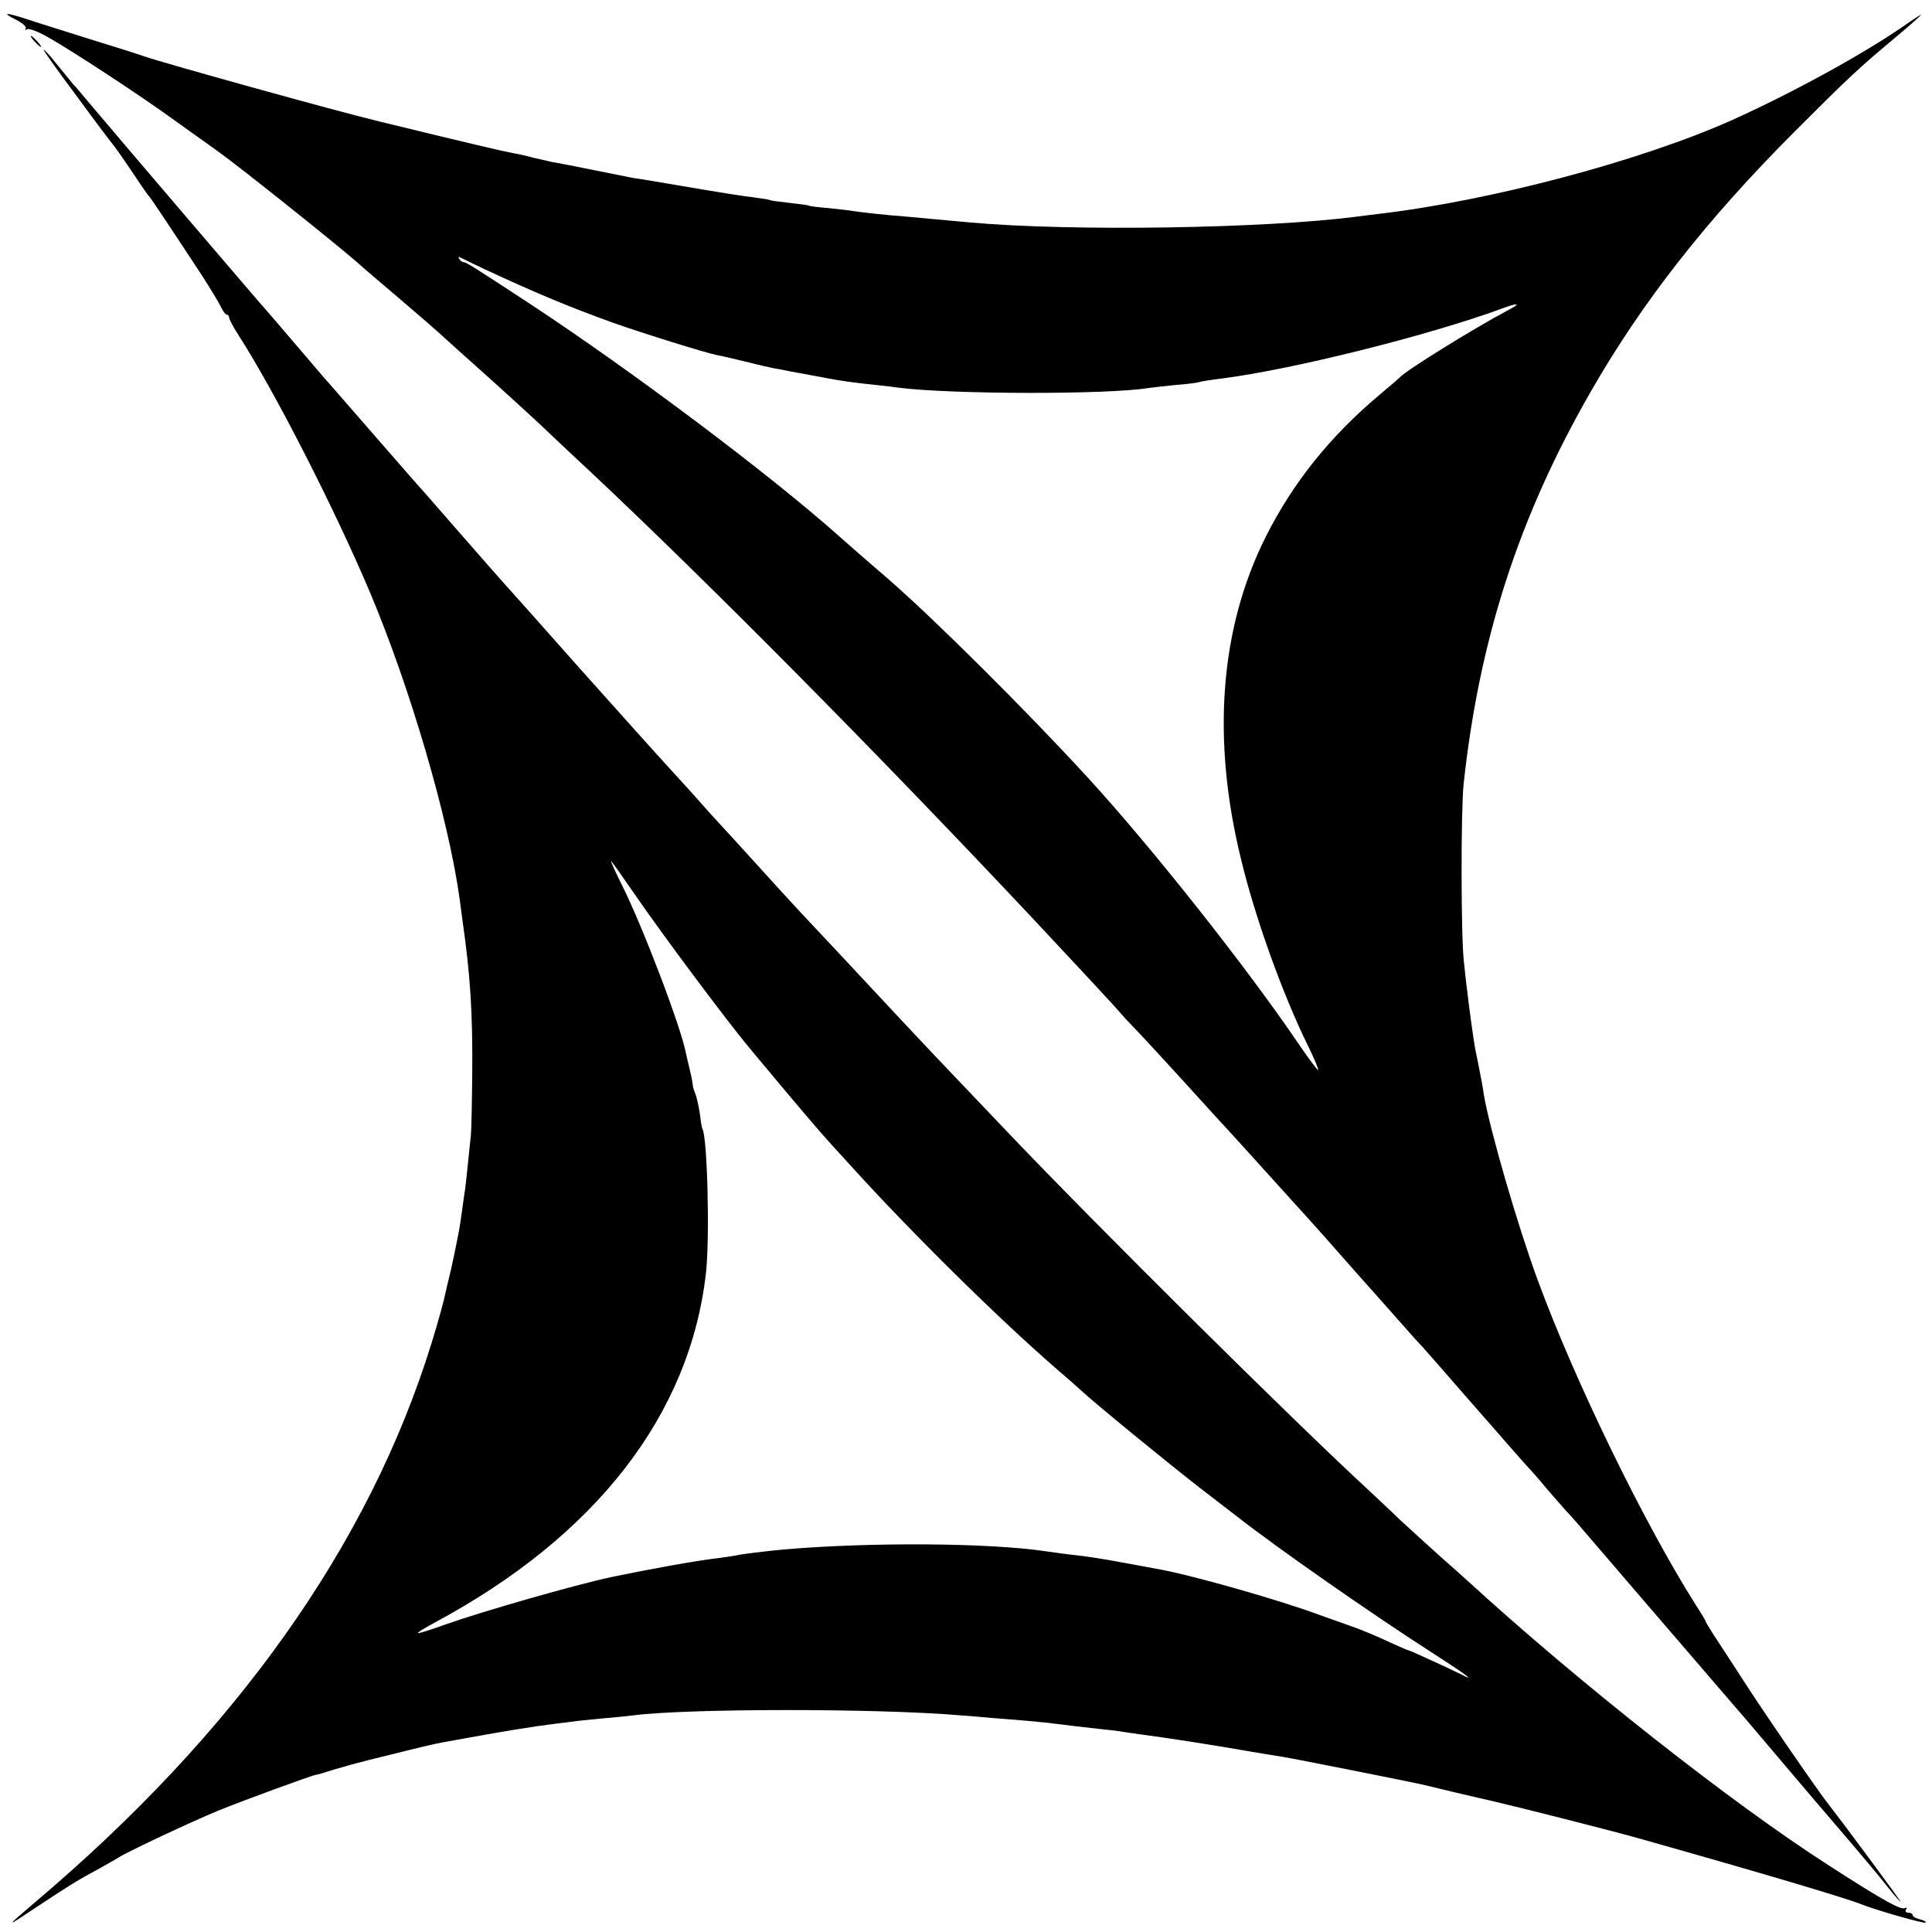
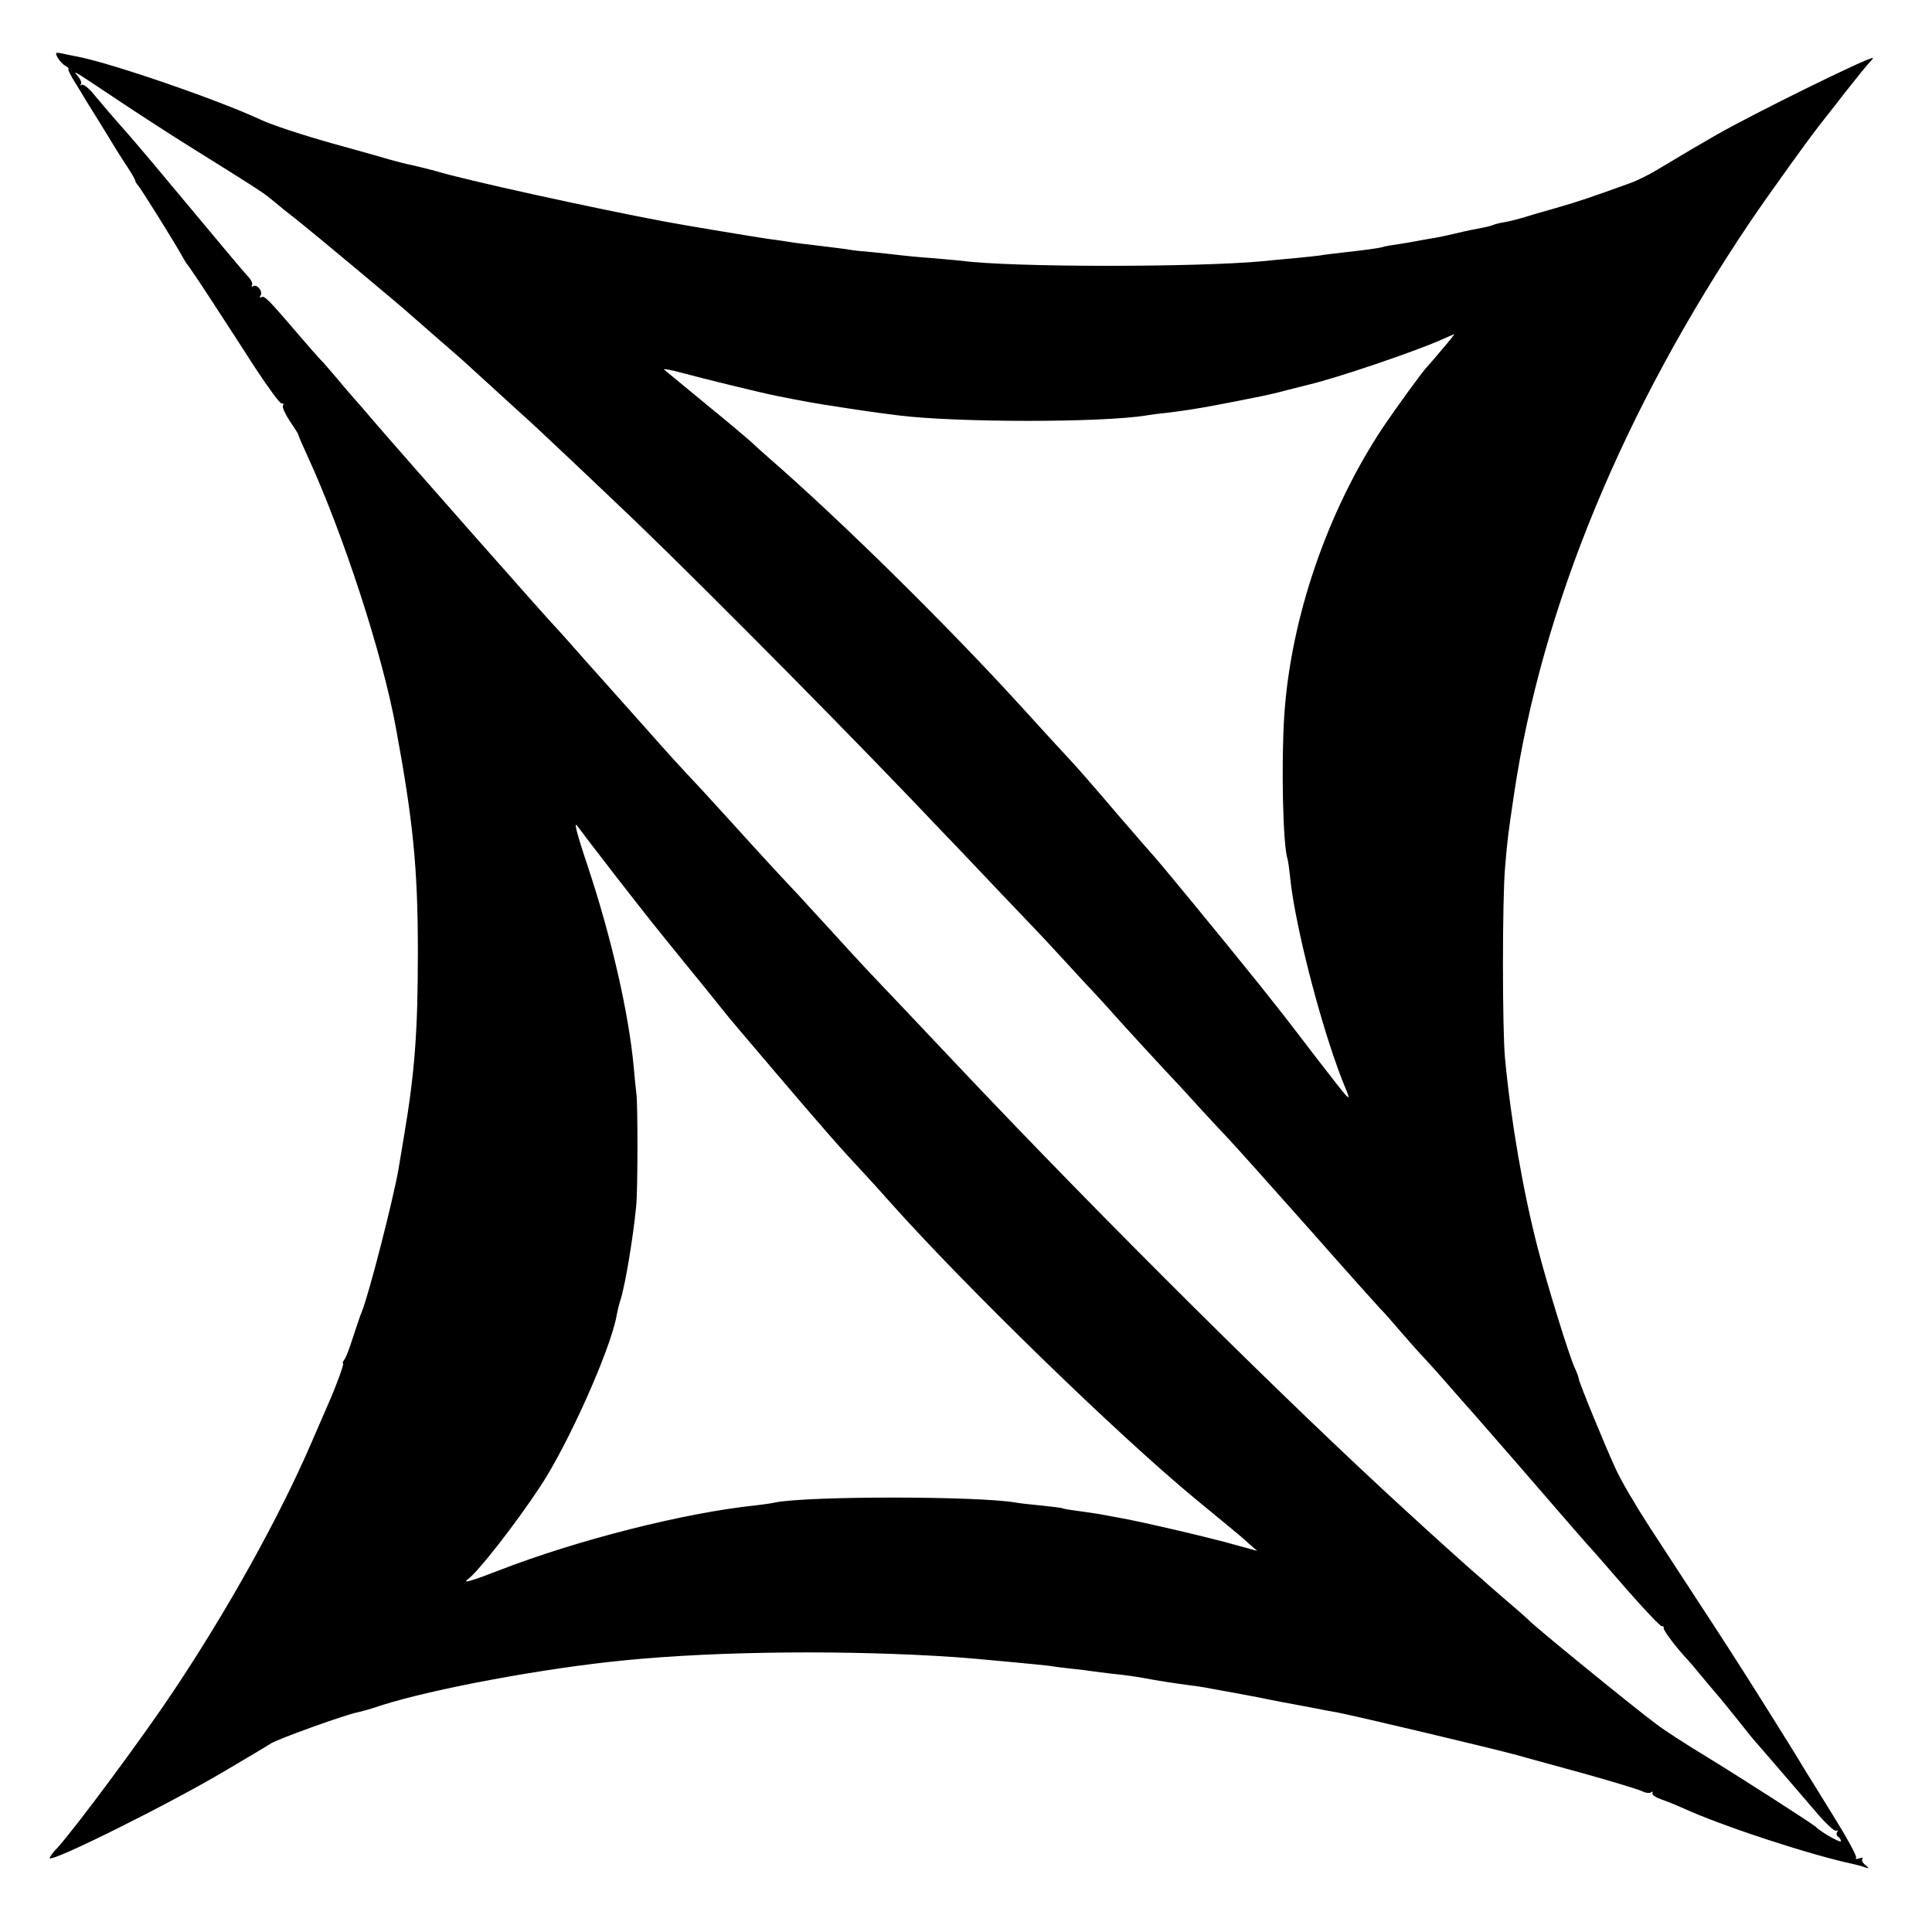
<svg xmlns="http://www.w3.org/2000/svg" version="1.0" width="700pt" height="700pt" viewBox="0 0 700 700" preserveAspectRatio="xMidYMid meet">
  <g transform="translate(0,700) scale(0.1,-0.1)" fill="#000000" stroke="none">
-     <path d="M57 6929 c24 -12 40 -26 36 -32 -3 -6 -1 -7 5 -3 6 4 37 -7 69 -25 84 -46 351 -221 471 -309 57 -41 123 -88 147 -105 70 -49 420 -328 512 -408 15 -14 82 -71 148 -127 66 -56 143 -123 171 -149 28 -25 68 -62 90 -81 87 -77 250 -226 269 -245 12 -11 85 -81 165 -155 428 -402 1033 -1012 1604 -1620 150 -160 298 -319 317 -342 11 -13 44 -48 73 -78 28 -30 101 -109 161 -175 60 -66 125 -138 146 -160 39 -42 247 -273 308 -340 20 -22 70 -78 111 -125 41 -47 80 -90 85 -96 16 -18 138 -155 158 -178 10 -12 33 -37 51 -56 17 -19 80 -91 140 -160 161 -184 229 -262 246 -280 8 -8 38 -42 65 -75 28 -32 59 -68 70 -80 11 -11 31 -34 45 -50 60 -70 456 -531 465 -541 5 -6 30 -35 55 -64 25 -29 50 -58 55 -64 6 -6 73 -85 150 -176 77 -91 167 -197 200 -235 124 -145 159 -187 197 -235 22 -28 42 -50 44 -50 3 0 -207 284 -259 350 -35 43 -253 360 -316 460 -41 63 -87 134 -103 158 -15 24 -28 45 -28 47 0 3 -15 28 -34 57 -186 293 -439 811 -575 1181 -73 199 -173 543 -195 672 -2 17 -9 55 -15 85 -6 30 -13 66 -16 79 -5 26 -23 155 -29 211 -3 19 -8 67 -12 105 -11 92 -11 550 -1 645 57 525 200 967 460 1420 187 326 418 621 737 941 205 205 231 229 373 348 48 40 87 75 87 77 0 2 -28 -16 -62 -40 -149 -103 -401 -241 -620 -340 -330 -148 -874 -293 -1283 -341 -27 -3 -63 -8 -80 -10 -332 -43 -1034 -54 -1400 -21 -150 14 -185 17 -229 21 -69 5 -178 17 -199 21 -10 2 -48 6 -85 10 -37 3 -69 7 -72 9 -3 2 -34 6 -70 10 -36 4 -67 8 -70 10 -3 2 -30 6 -60 10 -30 3 -136 20 -235 37 -99 17 -189 32 -200 33 -11 2 -76 15 -145 29 -69 14 -136 27 -150 29 -14 3 -43 10 -65 15 -22 6 -56 14 -75 17 -34 6 -162 36 -490 116 -161 39 -765 207 -845 234 -22 8 -114 37 -205 65 -91 29 -192 60 -224 71 -77 25 -91 24 -39 -2z m1698 -904 c187 -87 307 -137 465 -194 110 -39 332 -108 375 -117 31 -6 55 -12 122 -28 34 -9 75 -18 90 -21 15 -2 39 -7 53 -10 14 -3 39 -7 55 -10 17 -3 53 -10 80 -15 52 -10 94 -16 180 -25 28 -3 65 -7 84 -10 193 -24 753 -25 901 -1 14 2 58 7 98 11 40 3 78 8 85 10 7 3 46 9 87 14 256 33 744 155 1009 252 64 24 75 21 23 -6 -124 -66 -373 -220 -392 -244 -3 -3 -34 -30 -70 -60 -180 -151 -315 -319 -414 -516 -166 -331 -197 -732 -89 -1170 51 -212 151 -489 242 -674 23 -46 39 -86 37 -88 -2 -2 -32 38 -67 89 -190 281 -536 718 -769 972 -219 239 -552 570 -717 714 -84 72 -152 132 -187 163 -252 224 -747 595 -1111 835 -209 137 -236 154 -245 154 -5 0 -12 5 -16 12 -4 6 -3 9 2 6 5 -3 45 -22 89 -43z" />
-     <path d="M125 6850 c10 -11 20 -20 23 -20 3 0 -3 9 -13 20 -10 11 -20 20 -23 20 -3 0 3 -9 13 -20z" />
-     <path d="M277 6653 c68 -93 130 -175 138 -184 7 -9 37 -52 66 -95 29 -44 55 -81 58 -84 6 -5 75 -109 194 -290 30 -47 61 -98 68 -113 7 -15 16 -27 21 -27 4 0 8 -5 8 -10 0 -6 15 -35 34 -64 134 -209 348 -629 476 -931 146 -346 285 -821 325 -1110 4 -27 8 -61 10 -75 29 -201 38 -339 36 -560 -1 -107 -3 -208 -5 -225 -2 -16 -7 -64 -11 -105 -4 -41 -9 -82 -10 -91 -2 -9 -6 -40 -10 -69 -4 -29 -9 -62 -11 -74 -2 -12 -7 -34 -10 -51 -3 -16 -12 -59 -20 -95 -9 -36 -17 -72 -19 -80 -7 -35 -28 -111 -51 -185 -226 -732 -709 -1412 -1439 -2029 -108 -92 -108 -93 10 -14 124 82 147 96 225 138 30 17 62 35 70 40 32 21 260 128 359 169 85 35 345 130 354 130 1 0 9 2 17 4 79 25 136 41 265 72 83 21 160 39 173 41 12 2 34 6 50 9 175 32 278 49 367 60 28 3 64 8 80 10 17 2 62 6 100 10 39 3 84 8 100 10 196 25 878 26 1185 0 25 -2 79 -6 120 -10 118 -9 182 -15 220 -20 48 -6 105 -13 170 -20 30 -3 66 -7 80 -10 14 -2 45 -7 70 -10 91 -12 259 -38 395 -62 50 -8 102 -17 116 -19 22 -3 451 -88 499 -99 8 -2 65 -15 125 -30 61 -14 119 -28 130 -30 111 -26 419 -104 530 -135 458 -129 756 -218 810 -240 50 -20 227 -71 232 -66 3 3 -6 8 -21 12 -14 3 -26 10 -26 15 0 5 -7 9 -16 9 -9 0 -12 5 -8 12 4 6 3 8 -3 5 -14 -9 -75 24 -275 153 -353 226 -908 664 -1308 1030 -15 14 -60 54 -101 90 -40 36 -105 95 -144 131 -38 37 -88 83 -110 104 -275 253 -992 964 -1320 1309 -93 98 -192 202 -220 231 -48 50 -273 290 -305 325 -15 16 -93 100 -220 235 -36 39 -108 117 -160 175 -52 58 -114 125 -137 150 -23 25 -51 56 -63 70 -12 14 -59 66 -104 115 -46 50 -197 218 -337 375 -139 157 -255 287 -258 290 -3 3 -35 39 -71 80 -36 41 -67 77 -70 80 -3 3 -34 39 -70 80 -36 41 -79 91 -96 110 -18 19 -100 114 -184 210 -84 96 -164 189 -179 205 -14 17 -64 75 -111 130 -47 55 -87 102 -90 105 -8 7 -585 683 -662 775 -9 11 -28 34 -43 50 -14 17 -42 51 -63 77 -20 26 -40 47 -44 48 -3 0 50 -75 119 -167z m2024 -2895 c96 -140 336 -462 417 -558 30 -36 61 -74 71 -85 25 -31 184 -219 196 -231 5 -6 48 -54 95 -105 219 -242 542 -561 754 -744 32 -27 69 -60 82 -72 55 -51 317 -265 429 -352 66 -51 127 -98 135 -104 141 -111 496 -359 718 -501 118 -76 152 -102 95 -72 -40 20 -184 86 -188 86 -3 0 -28 11 -57 24 -66 31 -125 55 -158 66 -14 5 -62 22 -107 38 -153 57 -479 149 -593 168 -14 3 -72 13 -130 24 -58 11 -130 22 -160 25 -30 3 -82 10 -115 15 -204 30 -631 33 -945 6 -64 -6 -155 -17 -170 -21 -8 -2 -37 -6 -65 -10 -80 -9 -245 -39 -390 -69 -131 -28 -466 -124 -599 -171 -54 -20 -100 -34 -102 -32 -2 2 24 18 59 37 586 314 927 754 985 1269 14 128 5 490 -13 521 -2 3 -6 26 -9 53 -4 26 -11 60 -17 75 -6 15 -10 29 -9 32 0 3 -4 26 -10 51 -6 26 -13 53 -14 60 -17 94 -157 461 -231 609 -25 50 -43 90 -41 90 2 0 41 -55 87 -122z" />
+     <path d="M209 6791 c6 -11 19 -25 29 -30 9 -6 14 -11 10 -11 -4 0 10 -28 32 -62 21 -35 59 -97 85 -138 56 -92 63 -104 98 -157 15 -23 27 -44 27 -48 0 -3 5 -11 11 -18 11 -12 133 -208 159 -255 8 -15 17 -29 20 -32 3 -3 41 -59 84 -125 43 -66 116 -178 162 -250 47 -71 89 -129 95 -127 6 1 8 -2 4 -8 -3 -5 8 -30 24 -54 17 -25 31 -47 31 -49 0 -3 15 -38 34 -79 129 -281 271 -715 320 -983 63 -340 80 -511 80 -815 0 -284 -11 -435 -50 -665 -8 -49 -17 -103 -20 -120 -19 -110 -108 -458 -134 -520 -5 -11 -18 -51 -31 -90 -12 -38 -26 -76 -32 -82 -5 -7 -7 -13 -4 -13 5 0 -27 -87 -53 -145 -5 -11 -34 -78 -65 -150 -117 -269 -300 -598 -497 -893 -111 -167 -353 -493 -420 -567 -16 -16 -28 -33 -28 -37 0 -20 438 198 639 318 73 43 147 87 164 98 31 18 270 104 313 112 11 2 50 13 85 25 188 60 595 136 889 164 337 33 805 37 1190 11 73 -5 302 -27 337 -31 18 -3 57 -8 85 -11 29 -3 63 -7 74 -9 12 -2 48 -6 80 -10 33 -3 82 -10 109 -15 52 -10 106 -18 165 -26 19 -2 44 -6 55 -8 11 -2 38 -7 60 -11 22 -4 83 -15 135 -25 52 -11 122 -24 155 -30 33 -6 70 -13 83 -16 12 -2 32 -6 45 -8 90 -18 561 -130 657 -156 19 -6 124 -34 232 -64 108 -30 206 -60 218 -66 11 -6 26 -8 32 -4 6 4 8 3 5 -3 -3 -5 11 -15 31 -22 20 -7 55 -21 77 -31 141 -65 467 -172 625 -205 8 -2 24 -6 35 -10 19 -6 19 -6 3 8 -10 8 -14 18 -10 22 4 5 -1 5 -11 2 -10 -4 -16 -3 -12 3 3 5 -34 73 -82 150 -48 78 -96 155 -106 171 -25 44 -211 340 -272 434 -28 44 -86 132 -127 195 -41 63 -115 176 -163 250 -48 74 -104 169 -122 210 -39 85 -133 314 -133 325 0 4 -6 21 -14 38 -21 45 -100 301 -135 437 -52 202 -96 453 -118 685 -10 104 -10 574 0 690 8 98 11 123 33 270 101 677 396 1390 855 2071 73 108 231 327 266 369 4 6 40 50 78 100 39 49 78 98 87 107 10 10 16 18 13 18 -22 0 -430 -201 -565 -278 -87 -50 -105 -61 -207 -122 -32 -20 -80 -44 -108 -54 -144 -52 -186 -66 -255 -86 -41 -12 -95 -27 -120 -35 -25 -8 -61 -17 -79 -20 -19 -3 -37 -8 -41 -10 -4 -2 -21 -7 -38 -10 -18 -3 -62 -12 -99 -21 -38 -9 -77 -17 -88 -18 -11 -2 -33 -6 -50 -9 -16 -3 -48 -9 -70 -12 -22 -3 -47 -7 -55 -10 -18 -5 -65 -11 -145 -20 -33 -4 -71 -8 -85 -11 -14 -2 -56 -6 -95 -10 -38 -3 -86 -8 -105 -10 -242 -23 -915 -23 -1095 1 -16 2 -66 6 -110 10 -44 3 -93 8 -110 10 -16 2 -61 7 -100 11 -38 3 -77 7 -85 9 -14 3 -77 10 -165 21 -22 2 -51 7 -65 9 -14 2 -45 7 -70 10 -42 6 -296 48 -365 61 -258 48 -744 155 -835 184 -14 4 -50 13 -80 20 -30 6 -68 16 -85 21 -16 5 -112 32 -213 60 -100 28 -217 66 -259 86 -160 74 -542 205 -663 228 -14 3 -38 7 -53 11 -27 5 -28 4 -18 -15z m220 -155 c75 -50 197 -129 271 -175 196 -122 256 -160 278 -179 33 -27 54 -45 102 -82 48 -38 382 -316 415 -347 11 -10 54 -47 95 -83 41 -36 80 -69 86 -75 70 -64 201 -183 215 -196 33 -28 281 -263 418 -394 277 -267 821 -817 1117 -1131 22 -22 111 -116 199 -209 88 -92 171 -179 184 -194 13 -14 66 -71 117 -127 52 -55 102 -110 112 -122 19 -22 185 -203 232 -252 14 -15 47 -51 74 -81 27 -30 75 -81 106 -114 31 -33 166 -184 300 -335 133 -151 248 -279 254 -285 6 -5 38 -41 71 -80 33 -38 71 -81 85 -95 14 -15 52 -57 85 -95 33 -38 76 -87 96 -109 120 -137 195 -224 279 -321 52 -60 109 -126 126 -145 18 -19 85 -96 149 -170 65 -74 122 -134 126 -132 5 1 8 -2 7 -7 -3 -7 49 -75 87 -115 6 -6 33 -38 60 -71 28 -33 52 -62 55 -65 3 -3 32 -39 65 -80 32 -41 64 -80 70 -86 5 -6 29 -33 52 -60 23 -27 53 -62 68 -79 14 -16 56 -65 92 -107 36 -43 70 -75 76 -71 6 3 7 1 3 -5 -3 -6 -2 -13 4 -17 5 -3 10 -10 10 -16 0 -8 -74 34 -90 51 -9 10 -285 187 -405 260 -66 40 -145 91 -175 114 -82 61 -444 356 -460 375 -3 3 -36 33 -75 66 -38 33 -72 62 -75 65 -3 3 -25 23 -50 44 -40 35 -159 142 -236 213 -436 398 -1101 1058 -1631 1619 -26 28 -112 118 -189 200 -154 162 -160 168 -280 300 -45 49 -95 103 -110 120 -57 60 -151 162 -234 254 -47 51 -98 108 -115 126 -90 96 -119 128 -204 224 -52 58 -126 141 -165 185 -39 43 -89 100 -111 125 -22 25 -42 47 -45 50 -21 20 -547 616 -665 753 -27 32 -59 69 -70 81 -11 12 -40 46 -65 76 -25 29 -50 59 -57 65 -7 7 -43 48 -80 91 -113 132 -125 144 -136 137 -6 -3 -7 -1 -3 6 10 15 -13 43 -27 34 -5 -3 -7 -1 -4 4 4 6 -4 21 -17 34 -12 13 -103 121 -201 239 -98 118 -204 244 -236 280 -62 70 -77 88 -123 143 -17 20 -35 33 -40 30 -6 -4 -8 -2 -3 2 4 5 -1 17 -10 28 -23 26 -20 24 146 -87z m4795 -903 c-27 -32 -51 -60 -54 -63 -11 -9 -116 -154 -157 -215 -203 -304 -337 -694 -360 -1050 -11 -170 -5 -469 12 -517 2 -7 6 -35 9 -63 14 -147 86 -441 157 -650 21 -60 26 -75 49 -130 15 -40 8 -31 -105 115 -120 157 -136 177 -214 275 -126 157 -380 466 -391 475 -3 3 -61 70 -130 150 -68 80 -142 165 -165 189 -22 24 -49 53 -60 65 -11 12 -63 69 -115 126 -261 287 -650 671 -912 899 -23 20 -51 45 -62 56 -12 11 -86 74 -166 139 -80 66 -149 123 -154 127 -5 4 25 -1 65 -12 73 -20 295 -74 341 -83 105 -21 145 -28 237 -42 58 -9 120 -18 136 -20 17 -2 48 -6 70 -9 206 -26 734 -27 900 0 17 3 48 7 70 9 51 6 106 14 175 27 68 13 79 15 178 35 15 3 54 12 87 21 33 8 67 17 75 19 104 24 390 122 480 162 25 11 47 21 49 21 2 1 -18 -25 -45 -56z m-2998 -1901 c137 -176 139 -178 264 -332 55 -67 112 -138 127 -157 32 -40 51 -62 187 -222 177 -208 241 -281 328 -374 15 -16 58 -63 95 -105 273 -306 821 -839 1103 -1072 41 -34 95 -78 119 -98 25 -20 59 -49 75 -64 l31 -27 -70 19 c-89 26 -342 85 -420 99 -33 6 -69 13 -81 15 -12 2 -45 7 -75 11 -30 4 -56 8 -59 10 -3 2 -37 6 -75 10 -39 4 -81 8 -95 11 -141 24 -755 24 -873 0 -12 -3 -42 -7 -67 -10 -261 -27 -649 -126 -930 -235 -100 -39 -138 -50 -115 -33 37 26 174 202 263 337 101 153 254 495 276 618 3 16 9 43 15 60 17 55 45 223 56 337 6 58 6 366 1 405 -2 17 -7 62 -10 100 -18 195 -81 469 -166 725 -41 122 -52 167 -38 147 11 -15 71 -94 134 -175z" />
  </g>
</svg>
